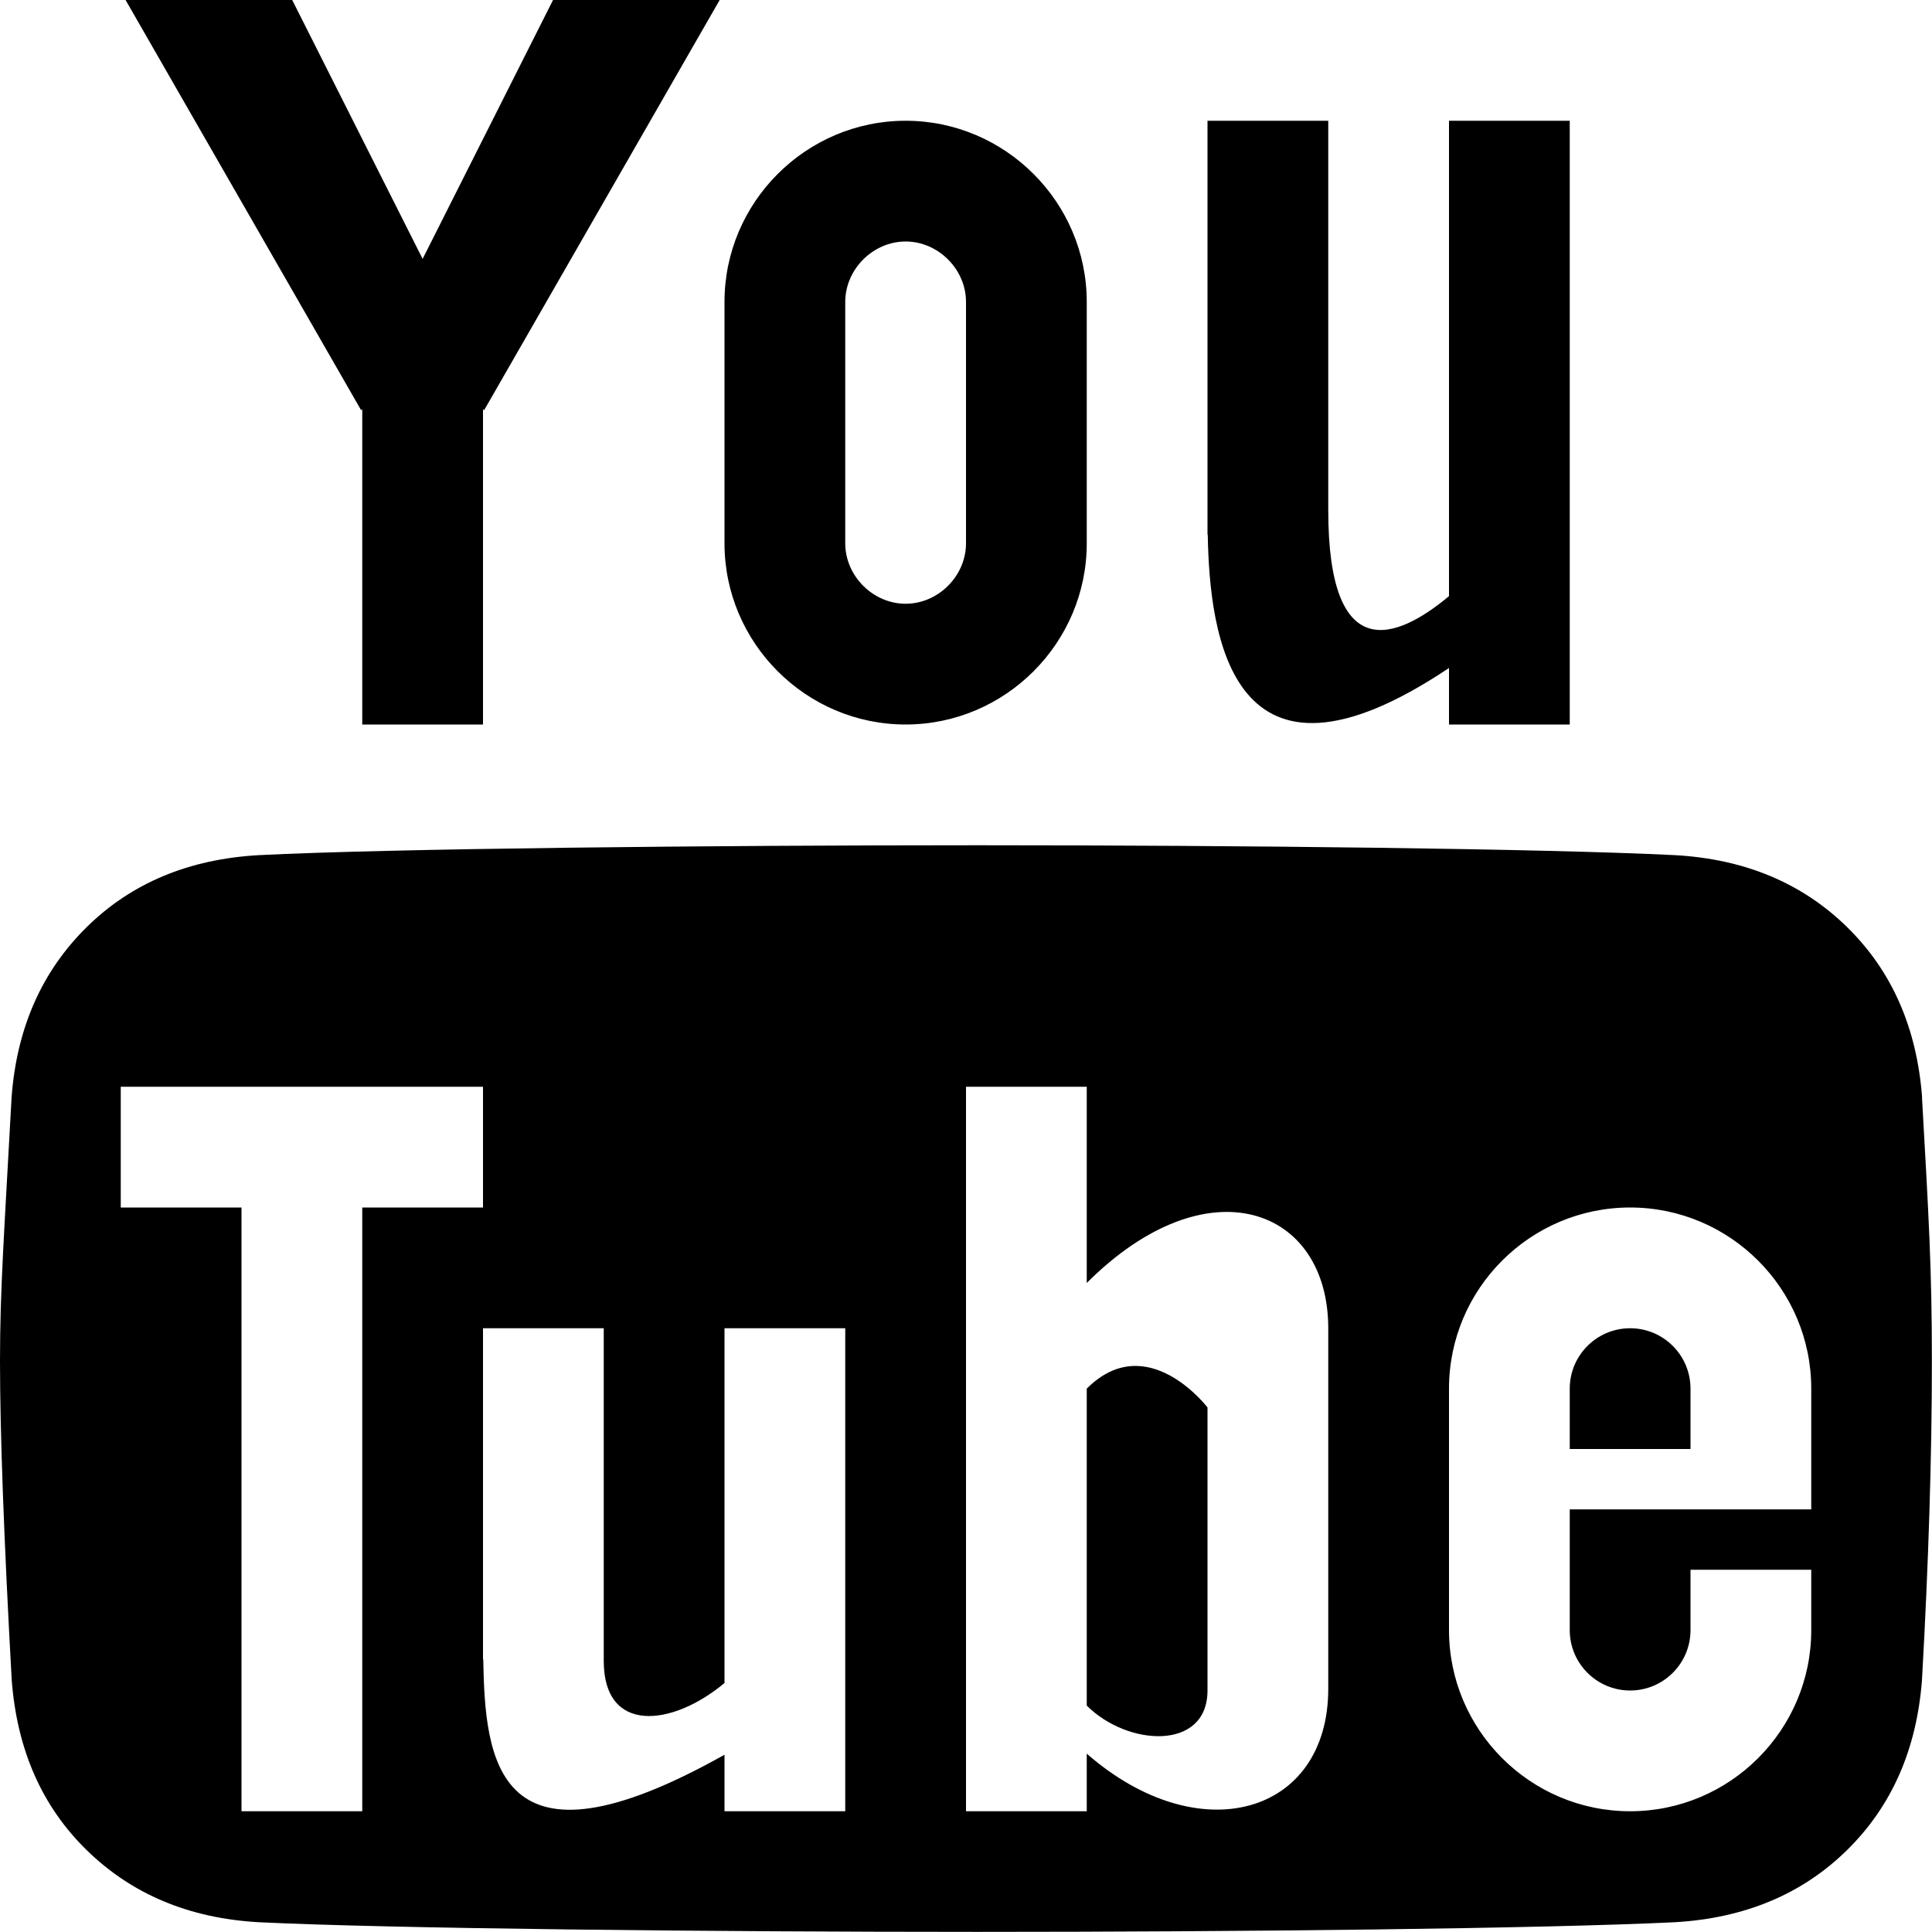
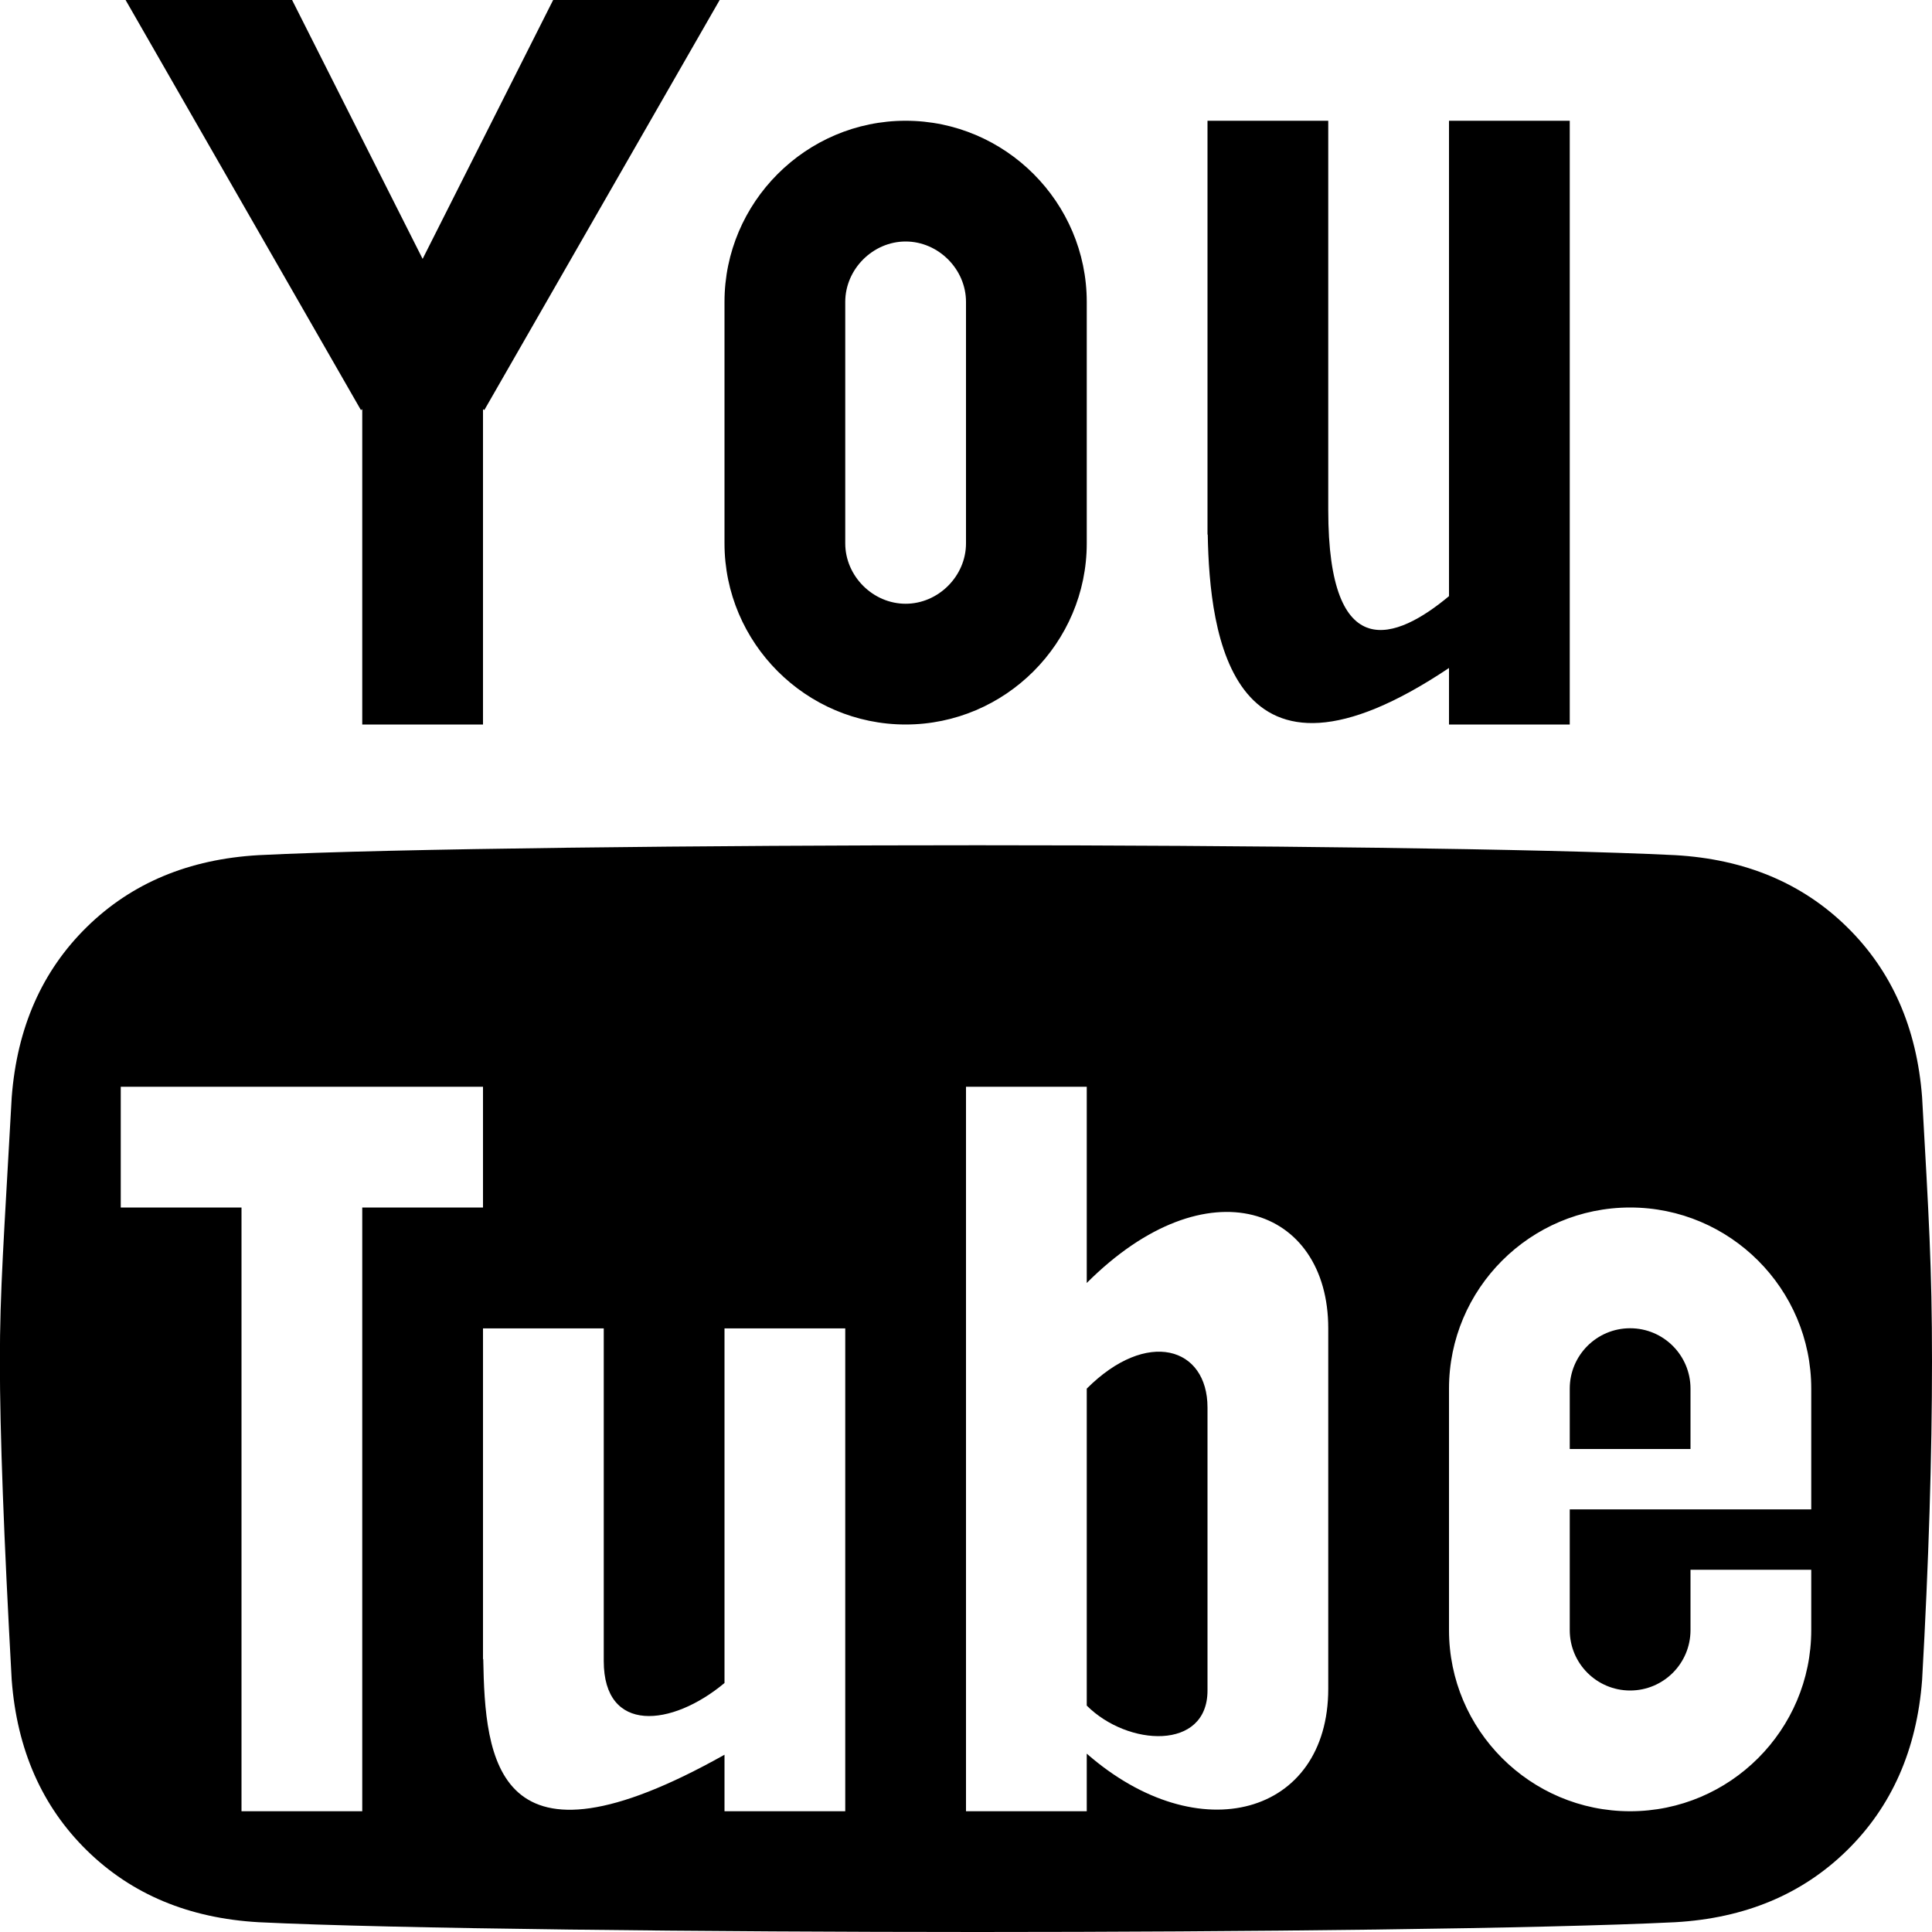
<svg xmlns="http://www.w3.org/2000/svg" width="16" height="16" viewBox="0 0 16 16">
-   <path d="M4.58 0L3.5 2.144 2.42 0H1.04l1.95 3.396L3 3.39V6h1V3.39l.01.006L5.96 0zM7.5 2c.27 0 .5.23.5.5v2c0 .27-.23.5-.5.5S7 4.77 7 4.5v-2c0-.27.23-.5.5-.5zm0-1C6.675 1 6 1.675 6 2.5v2C6 5.325 6.675 6 7.5 6S9 5.325 9 4.5v-2C9 1.675 8.325 1 7.5 1zM12 1v3.937c-.436.364-1 .583-1-.713V1h-1v3.427h.002c.015.827.19 2.315 1.998 1.105V6h1V1h-1zM13.5 11c-.276 0-.5.224-.5.5v.5h1v-.5c0-.276-.224-.5-.5-.5zM9 11.5v2.625c.34.34 1 .375 1-.125v-2.344S9.5 11 9 11.5z" />
-   <path d="M15.918 9.087c-.044-.576-.25-1.046-.622-1.41s-.845-.562-1.423-.595C12.783 7.028 10.288 7 8.096 7s-4.864.027-5.954.082c-.578.033-1.052.23-1.423.595s-.58.834-.623 1.41C.032 10.26 0 10.687 0 11.273s.032 1.467.097 2.64c.044.577.25 1.047.622 1.41s.844.563 1.422.596c1.09.053 3.763.08 5.954.08s4.686-.027 5.777-.08c.578-.034 1.052-.232 1.423-.596s.578-.834.622-1.41c.055-.978.082-1.858.082-2.64s-.027-1.21-.082-2.187zM3 15H2v-5H1V9h3v1H3v5zm4 0H6v-.468c-1.9 1.067-1.983.034-1.998-.792H4V11h1v2.756c0 .604.564.546 1 .182V11h1v4zm4-1.014c0 1.045-1.07 1.35-2 .537V15H8V9h1v1.625c1-1 2-.625 2 .375v2.986zM15 12v.5h-2v1c0 .276.224.5.5.5s.5-.224.5-.5V13h1v.5c0 .827-.673 1.5-1.5 1.5s-1.5-.673-1.5-1.5v-2c0-.827.673-1.5 1.5-1.5s1.5.673 1.5 1.5v.5z" />
+   <path d="M4.581 0L3.5 2.144 2.419 0H1.04l1.949 3.396L3 3.389V6h1V3.389l.011.007L5.96 0zM7.5 2c.271 0 .5.229.5.5v2c0 .271-.229.5-.5.5S7 4.771 7 4.5v-2c0-.271.229-.5.5-.5zm0-1C6.675 1 6 1.675 6 2.5v2C6 5.325 6.675 6 7.5 6S9 5.325 9 4.5v-2C9 1.675 8.325 1 7.5 1zM12 1v3.937c-.436.364-1 .583-1-.713V1h-1v3.427h.002c.015.827.19 2.315 1.998 1.105V6h1V1h-1zM13.5 11a.5.5 0 0 0-.5.5v.5h1v-.5a.5.5 0 0 0-.5-.5zM9 11.5v2.625c.339.339 1 .375 1-.125v-2.344c0-.5-.5-.656-1-.156z" />
+   <path d="M15.918 9.087c-.044-.576-.251-1.046-.622-1.41s-.845-.562-1.423-.595C12.783 7.028 10.288 7 8.096 7s-4.864.027-5.954.082c-.578.033-1.052.231-1.423.595s-.578.834-.622 1.41c-.065 1.174-.098 1.599-.098 2.186s.033 1.467.098 2.641c.044.576.251 1.046.622 1.41s.845.562 1.423.595c1.09.054 3.763.081 5.954.081s4.686-.027 5.777-.081c.578-.033 1.052-.231 1.423-.595s.578-.834.622-1.41c.055-.978.082-1.858.082-2.641s-.027-1.208-.082-2.186zM3 15H2v-5H1V9h3v1H3v5zm4 0H6v-.468c-1.901 1.067-1.983.034-1.998-.792H4v-2.739h1v2.755c0 .604.564.546 1 .182v-2.937h1v4zm4-1.014c0 1.045-1.07 1.35-2 .537V15H8V9h1v1.625c1-1 2-.625 2 .375v2.986zM15 12v.5h-2v1a.5.5 0 0 0 1 0V13h1v.5c0 .827-.673 1.5-1.5 1.5s-1.5-.673-1.5-1.5v-2c0-.827.673-1.5 1.5-1.5s1.5.673 1.5 1.5v.5z" />
</svg>
